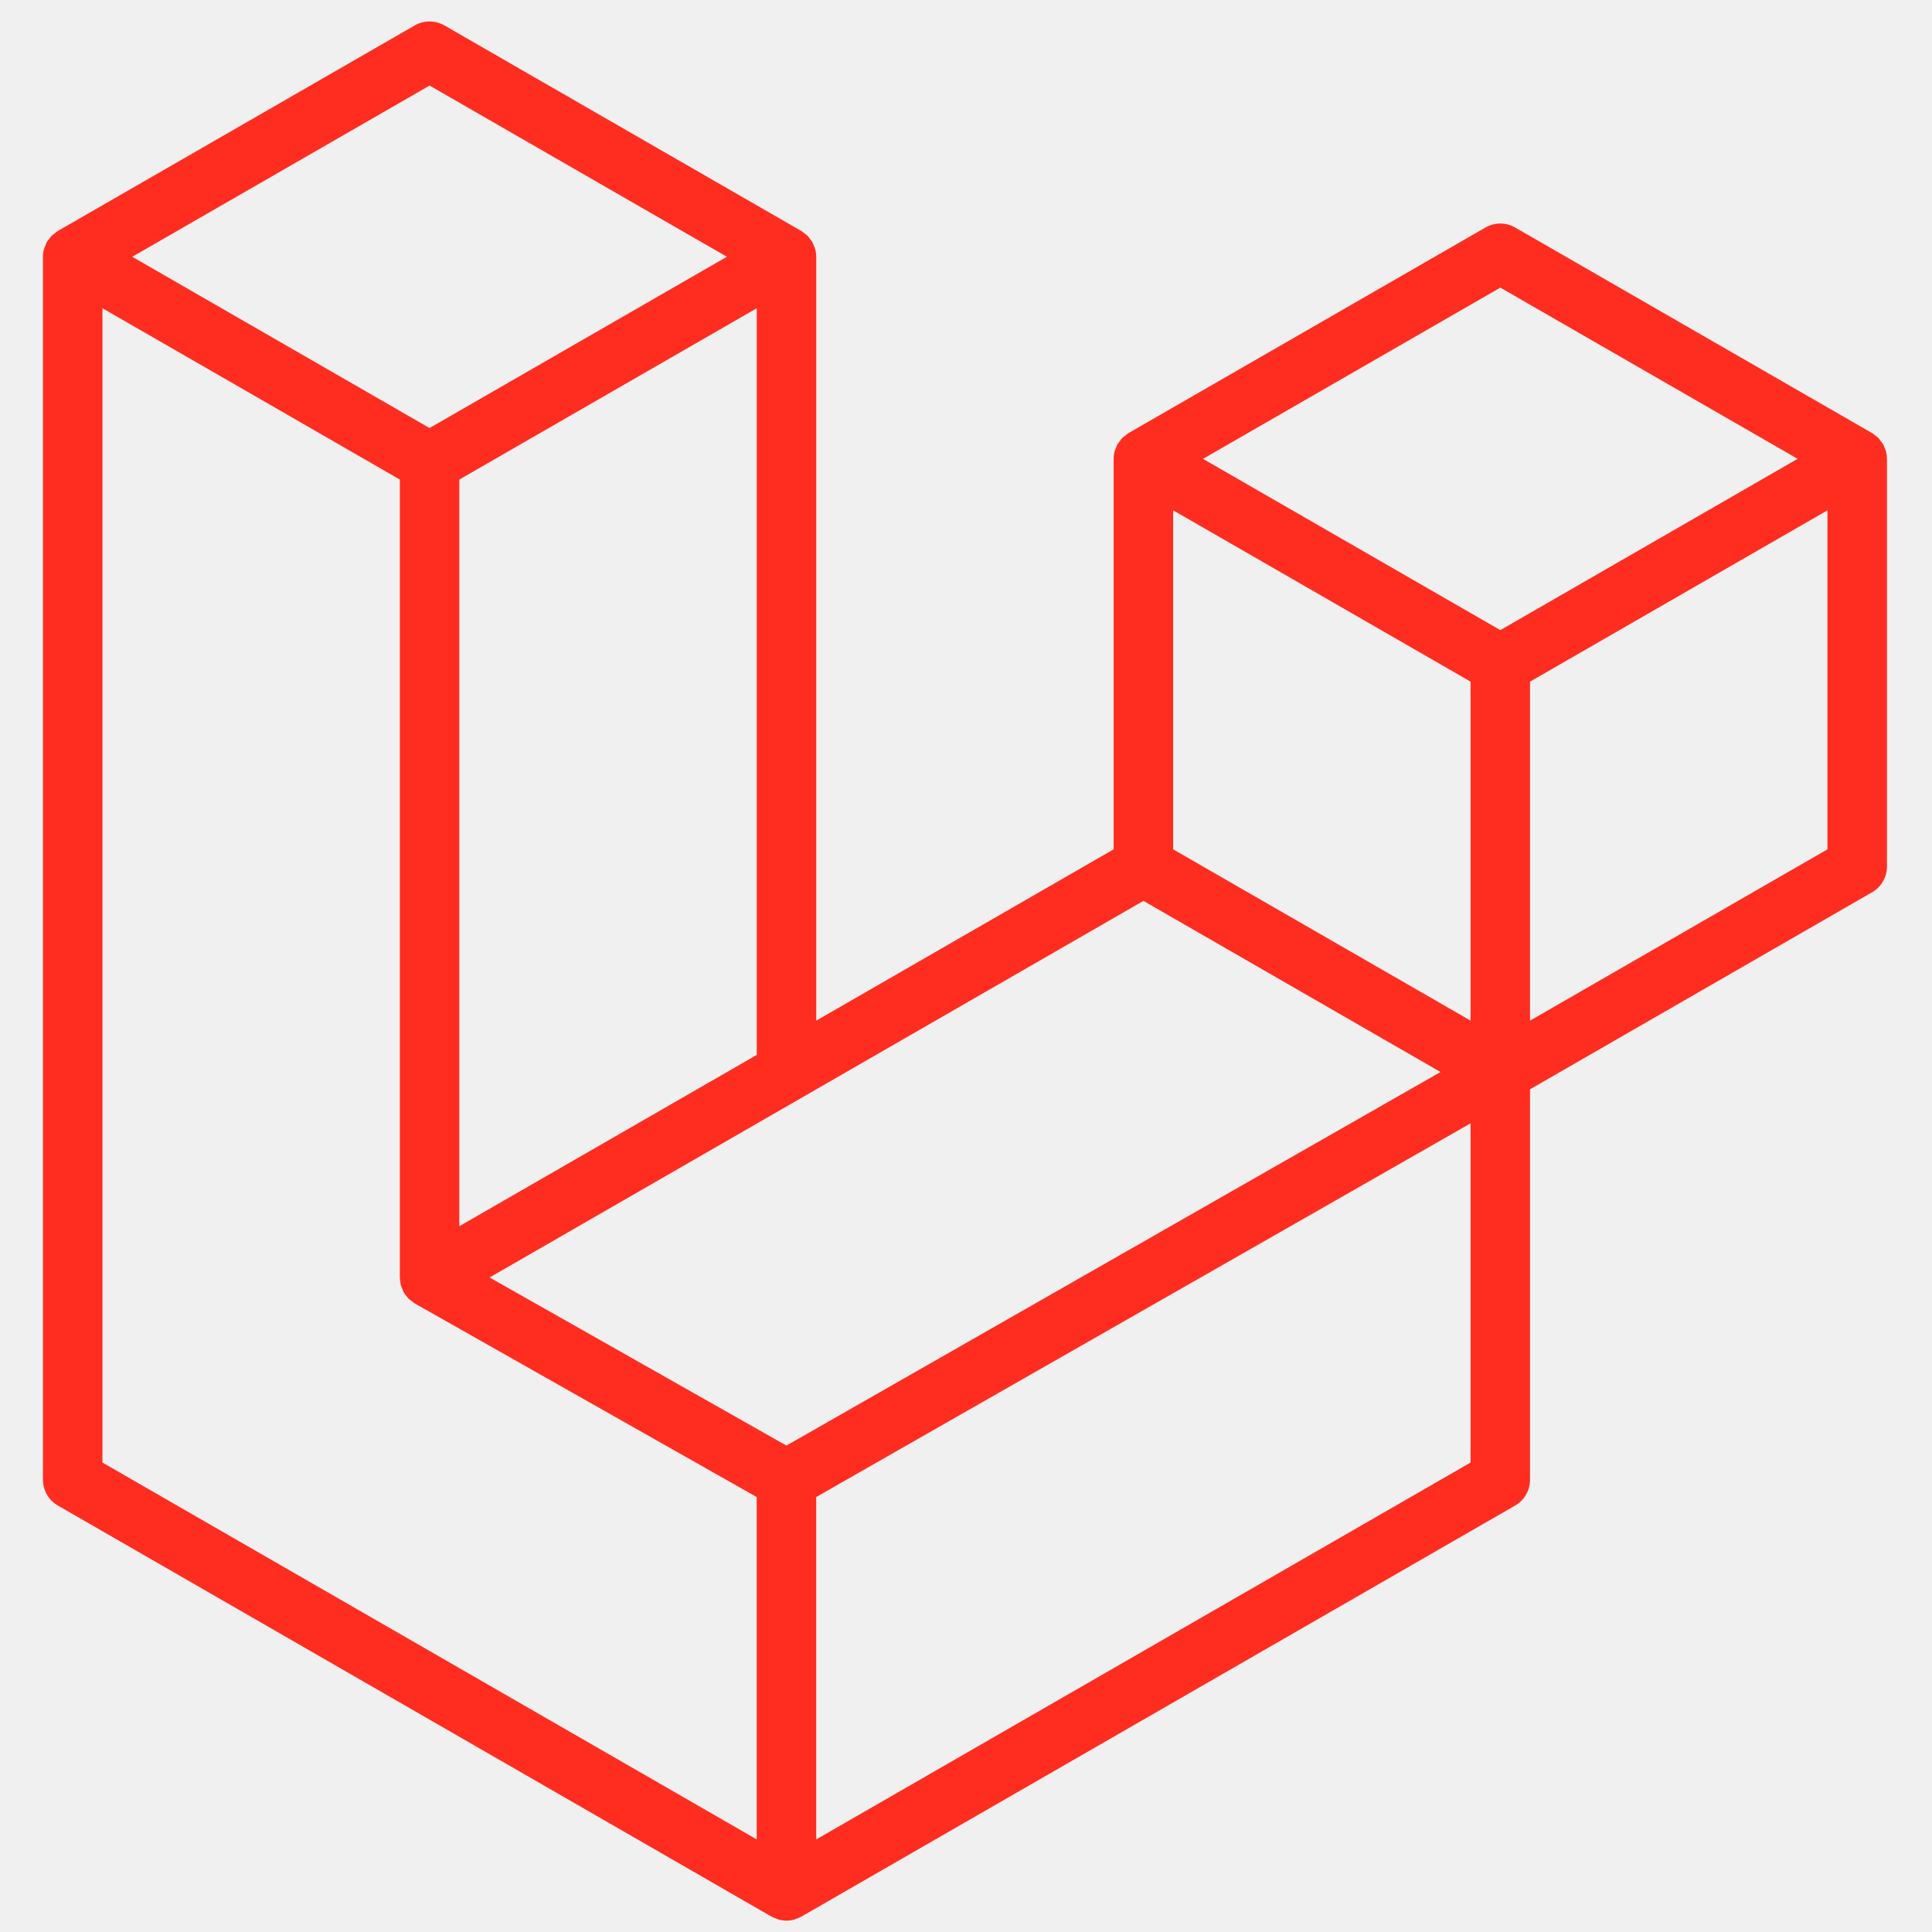
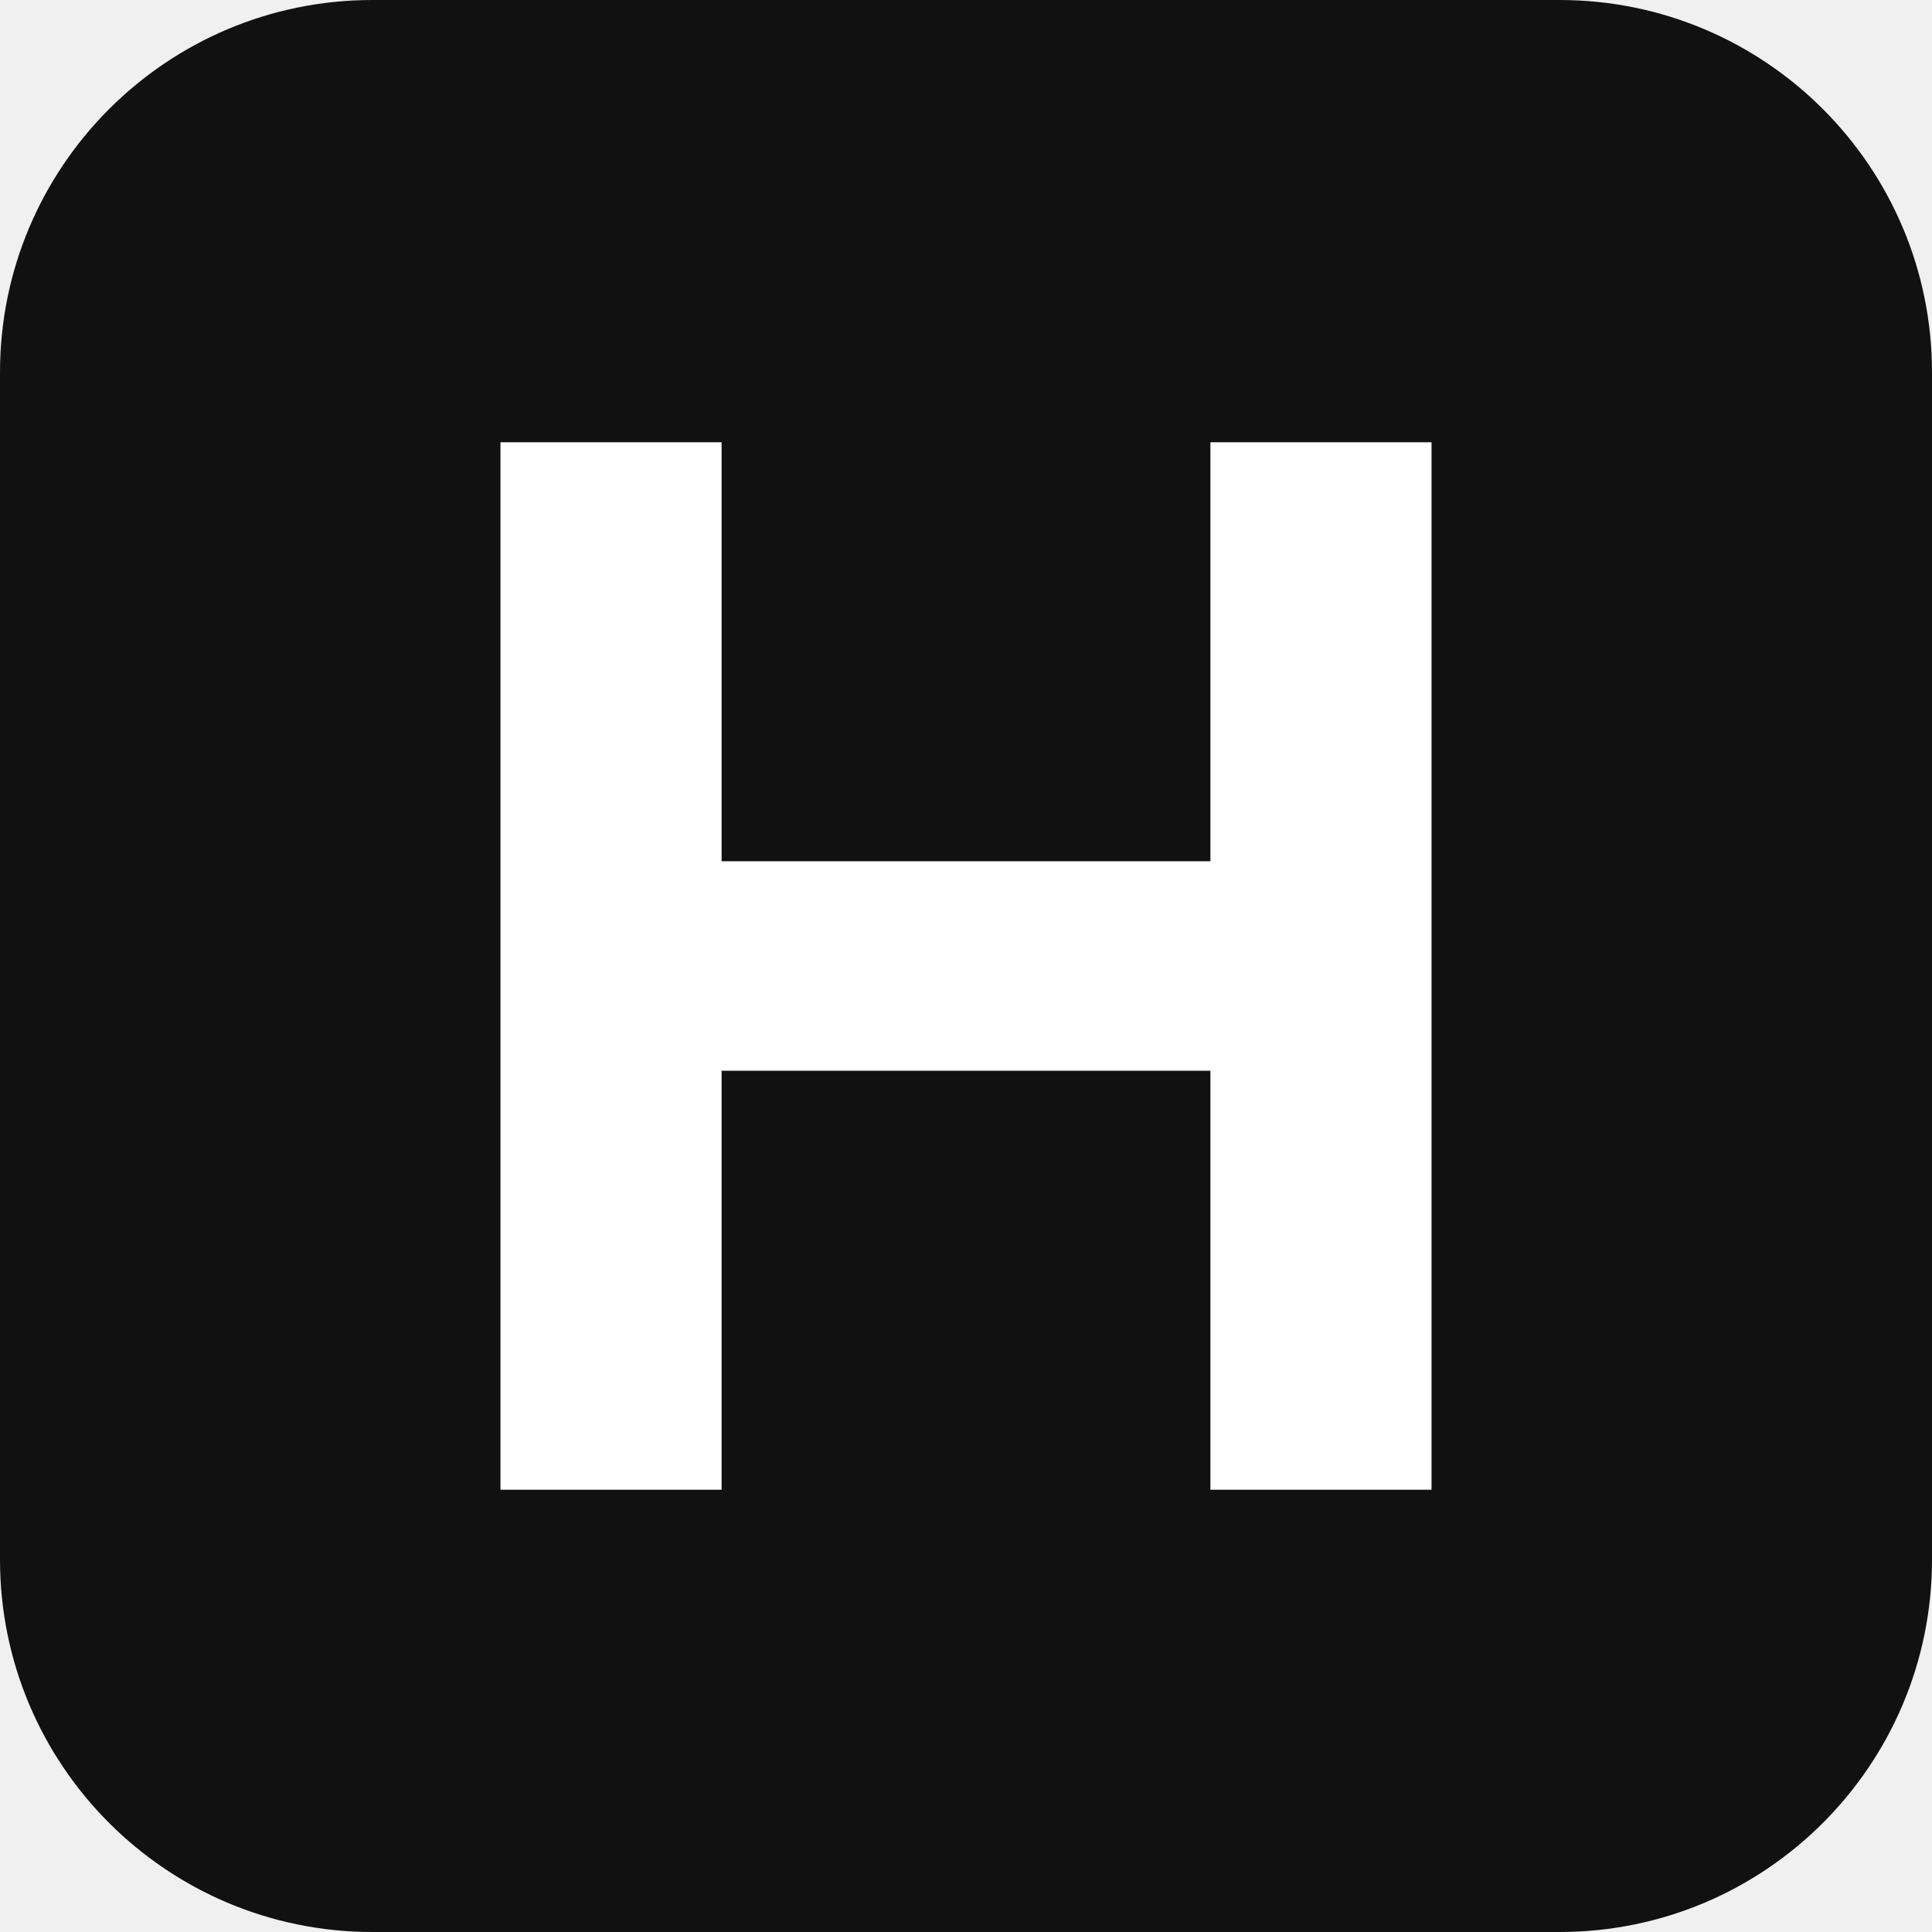
<svg xmlns="http://www.w3.org/2000/svg" width="166" height="166" viewBox="0 0 166 166" fill="none">
-   <path fill-rule="evenodd" clip-rule="evenodd" d="M162.041 38.759C162.099 38.977 162.129 39.201 162.13 39.426V74.452C162.13 74.902 162.011 75.344 161.786 75.733C161.561 76.122 161.237 76.444 160.847 76.668L131.462 93.594V127.141C131.462 128.054 130.977 128.897 130.186 129.357L68.847 164.683C68.707 164.763 68.554 164.814 68.401 164.868C68.343 164.887 68.289 164.922 68.228 164.938C67.8 165.051 67.349 165.051 66.92 164.938C66.85 164.919 66.786 164.881 66.719 164.855C66.579 164.804 66.432 164.76 66.298 164.683L4.972 129.357C4.583 129.133 4.259 128.81 4.034 128.421C3.808 128.032 3.69 127.591 3.689 127.141L3.689 22.063C3.689 21.834 3.721 21.61 3.779 21.393C3.798 21.32 3.843 21.253 3.868 21.179C3.916 21.045 3.961 20.908 4.031 20.783C4.079 20.7 4.149 20.633 4.206 20.557C4.28 20.454 4.347 20.349 4.433 20.26C4.506 20.186 4.602 20.132 4.685 20.068C4.778 19.992 4.861 19.909 4.966 19.848L35.633 2.185C36.022 1.961 36.462 1.844 36.91 1.844C37.358 1.844 37.798 1.961 38.186 2.185L68.851 19.848H68.857C68.959 19.912 69.045 19.992 69.138 20.065C69.221 20.129 69.313 20.186 69.387 20.257C69.476 20.349 69.54 20.454 69.616 20.557C69.671 20.633 69.744 20.7 69.789 20.783C69.862 20.911 69.904 21.045 69.955 21.179C69.98 21.253 70.025 21.32 70.044 21.396C70.103 21.614 70.133 21.838 70.133 22.063V87.694L95.686 72.974V39.423C95.686 39.2 95.718 38.973 95.775 38.759C95.798 38.683 95.839 38.615 95.865 38.542C95.916 38.408 95.96 38.271 96.031 38.146C96.079 38.063 96.149 37.996 96.203 37.92C96.279 37.818 96.343 37.712 96.433 37.623C96.506 37.549 96.599 37.495 96.681 37.431C96.777 37.355 96.86 37.272 96.962 37.211L127.633 19.548C128.021 19.324 128.461 19.206 128.91 19.206C129.358 19.206 129.798 19.324 130.186 19.548L160.85 37.211C160.959 37.275 161.042 37.355 161.137 37.428C161.217 37.492 161.31 37.549 161.383 37.62C161.473 37.712 161.536 37.818 161.613 37.92C161.67 37.996 161.741 38.063 161.785 38.146C161.859 38.271 161.9 38.408 161.951 38.542C161.98 38.615 162.021 38.683 162.041 38.759ZM157.018 72.974V43.848L146.287 50.028L131.462 58.568V87.694L157.021 72.974H157.018ZM126.354 125.663V96.518L111.771 104.85L70.13 128.626V158.046L126.354 125.663ZM8.801 26.485V125.663L65.018 158.043V128.629L35.649 112L35.64 111.994L35.627 111.988C35.528 111.93 35.445 111.847 35.353 111.777C35.273 111.713 35.18 111.662 35.11 111.592L35.104 111.582C35.021 111.502 34.963 111.403 34.893 111.314C34.829 111.228 34.753 111.154 34.702 111.065L34.699 111.055C34.641 110.96 34.606 110.845 34.565 110.736C34.523 110.64 34.469 110.551 34.443 110.449C34.411 110.328 34.405 110.197 34.392 110.072C34.379 109.976 34.354 109.881 34.354 109.785V109.778V41.205L19.532 32.662L8.801 26.485ZM36.913 7.35L11.364 22.063L36.907 36.777L62.453 22.06L36.907 7.35H36.913ZM50.2 99.174L65.022 90.637V26.485L54.291 32.665L39.466 41.205V105.357L50.2 99.174ZM128.91 24.713L103.363 39.426L128.91 54.14L154.453 39.423L128.91 24.713ZM126.354 58.568L111.529 50.028L100.798 43.848V72.974L115.619 81.511L126.354 87.694V58.568ZM67.571 124.205L105.042 102.803L123.772 92.109L98.245 77.405L68.854 94.334L42.066 109.762L67.571 124.205Z" fill="#FF2D20" />
+   <rect width="166" height="166" rx="32" fill="#111111" />
+   <path d="M43 38H62V74H104V38H123V128H104V92H62V128H43V38Z" fill="white" />
</svg>
